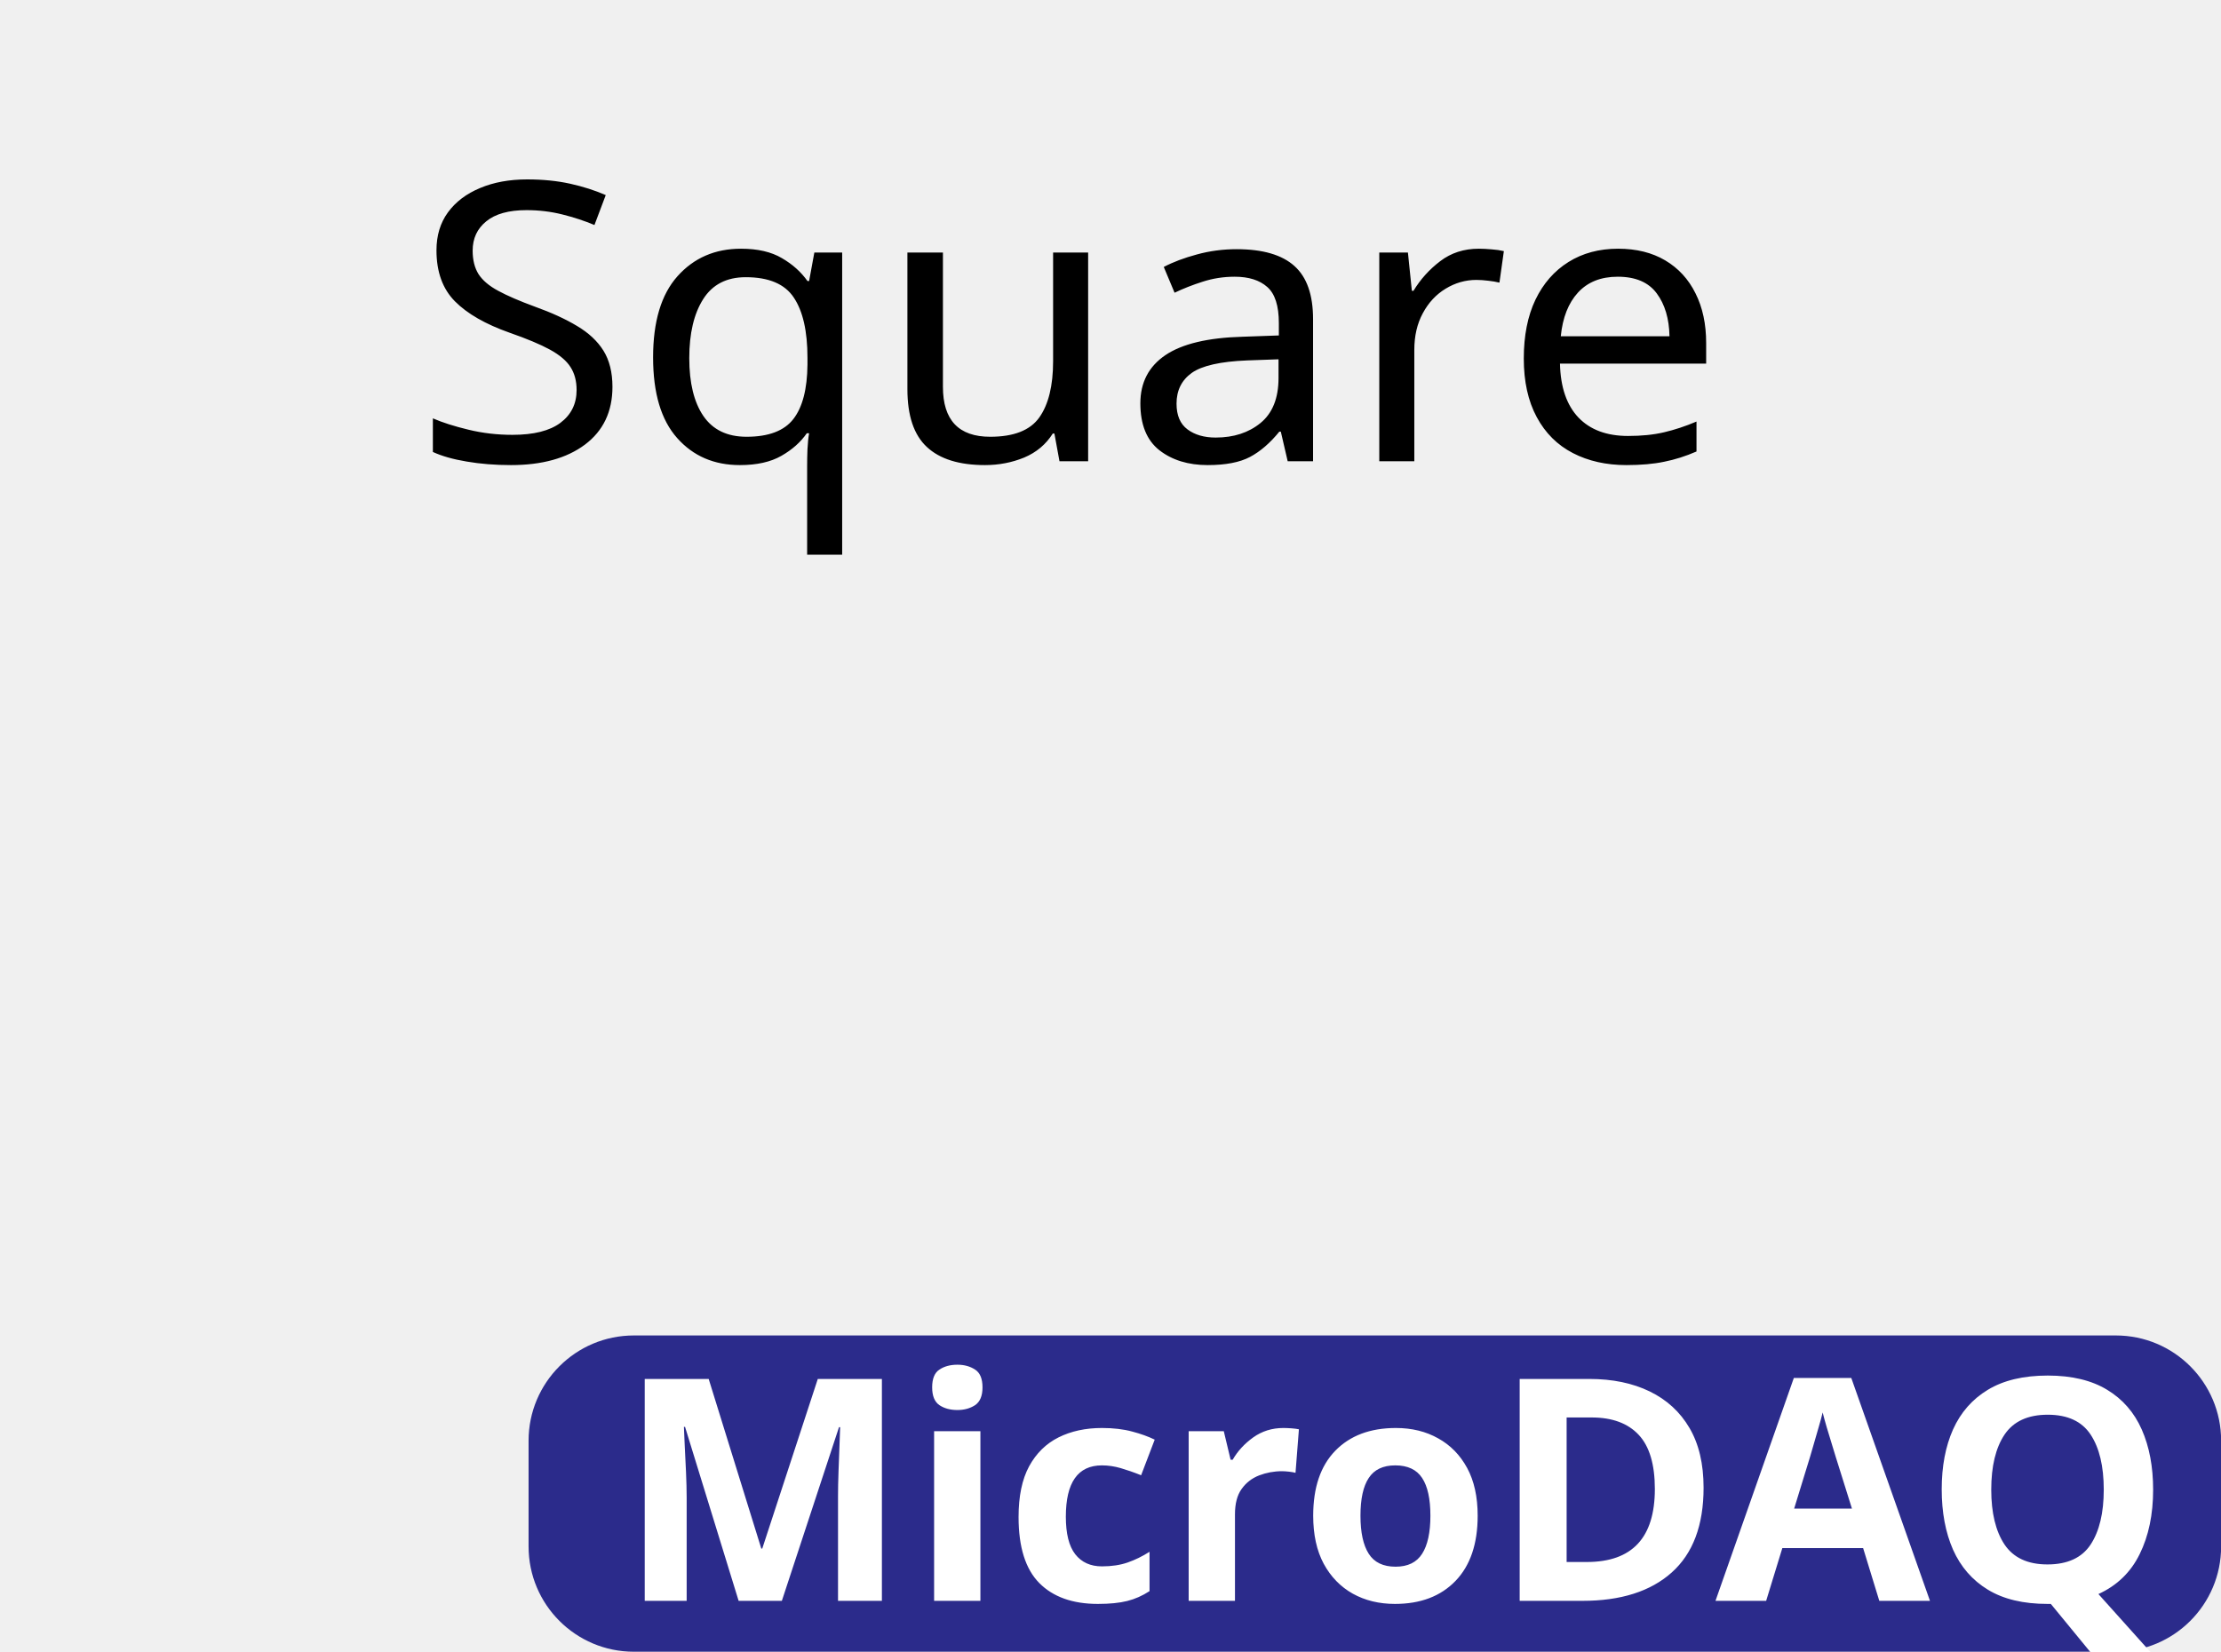
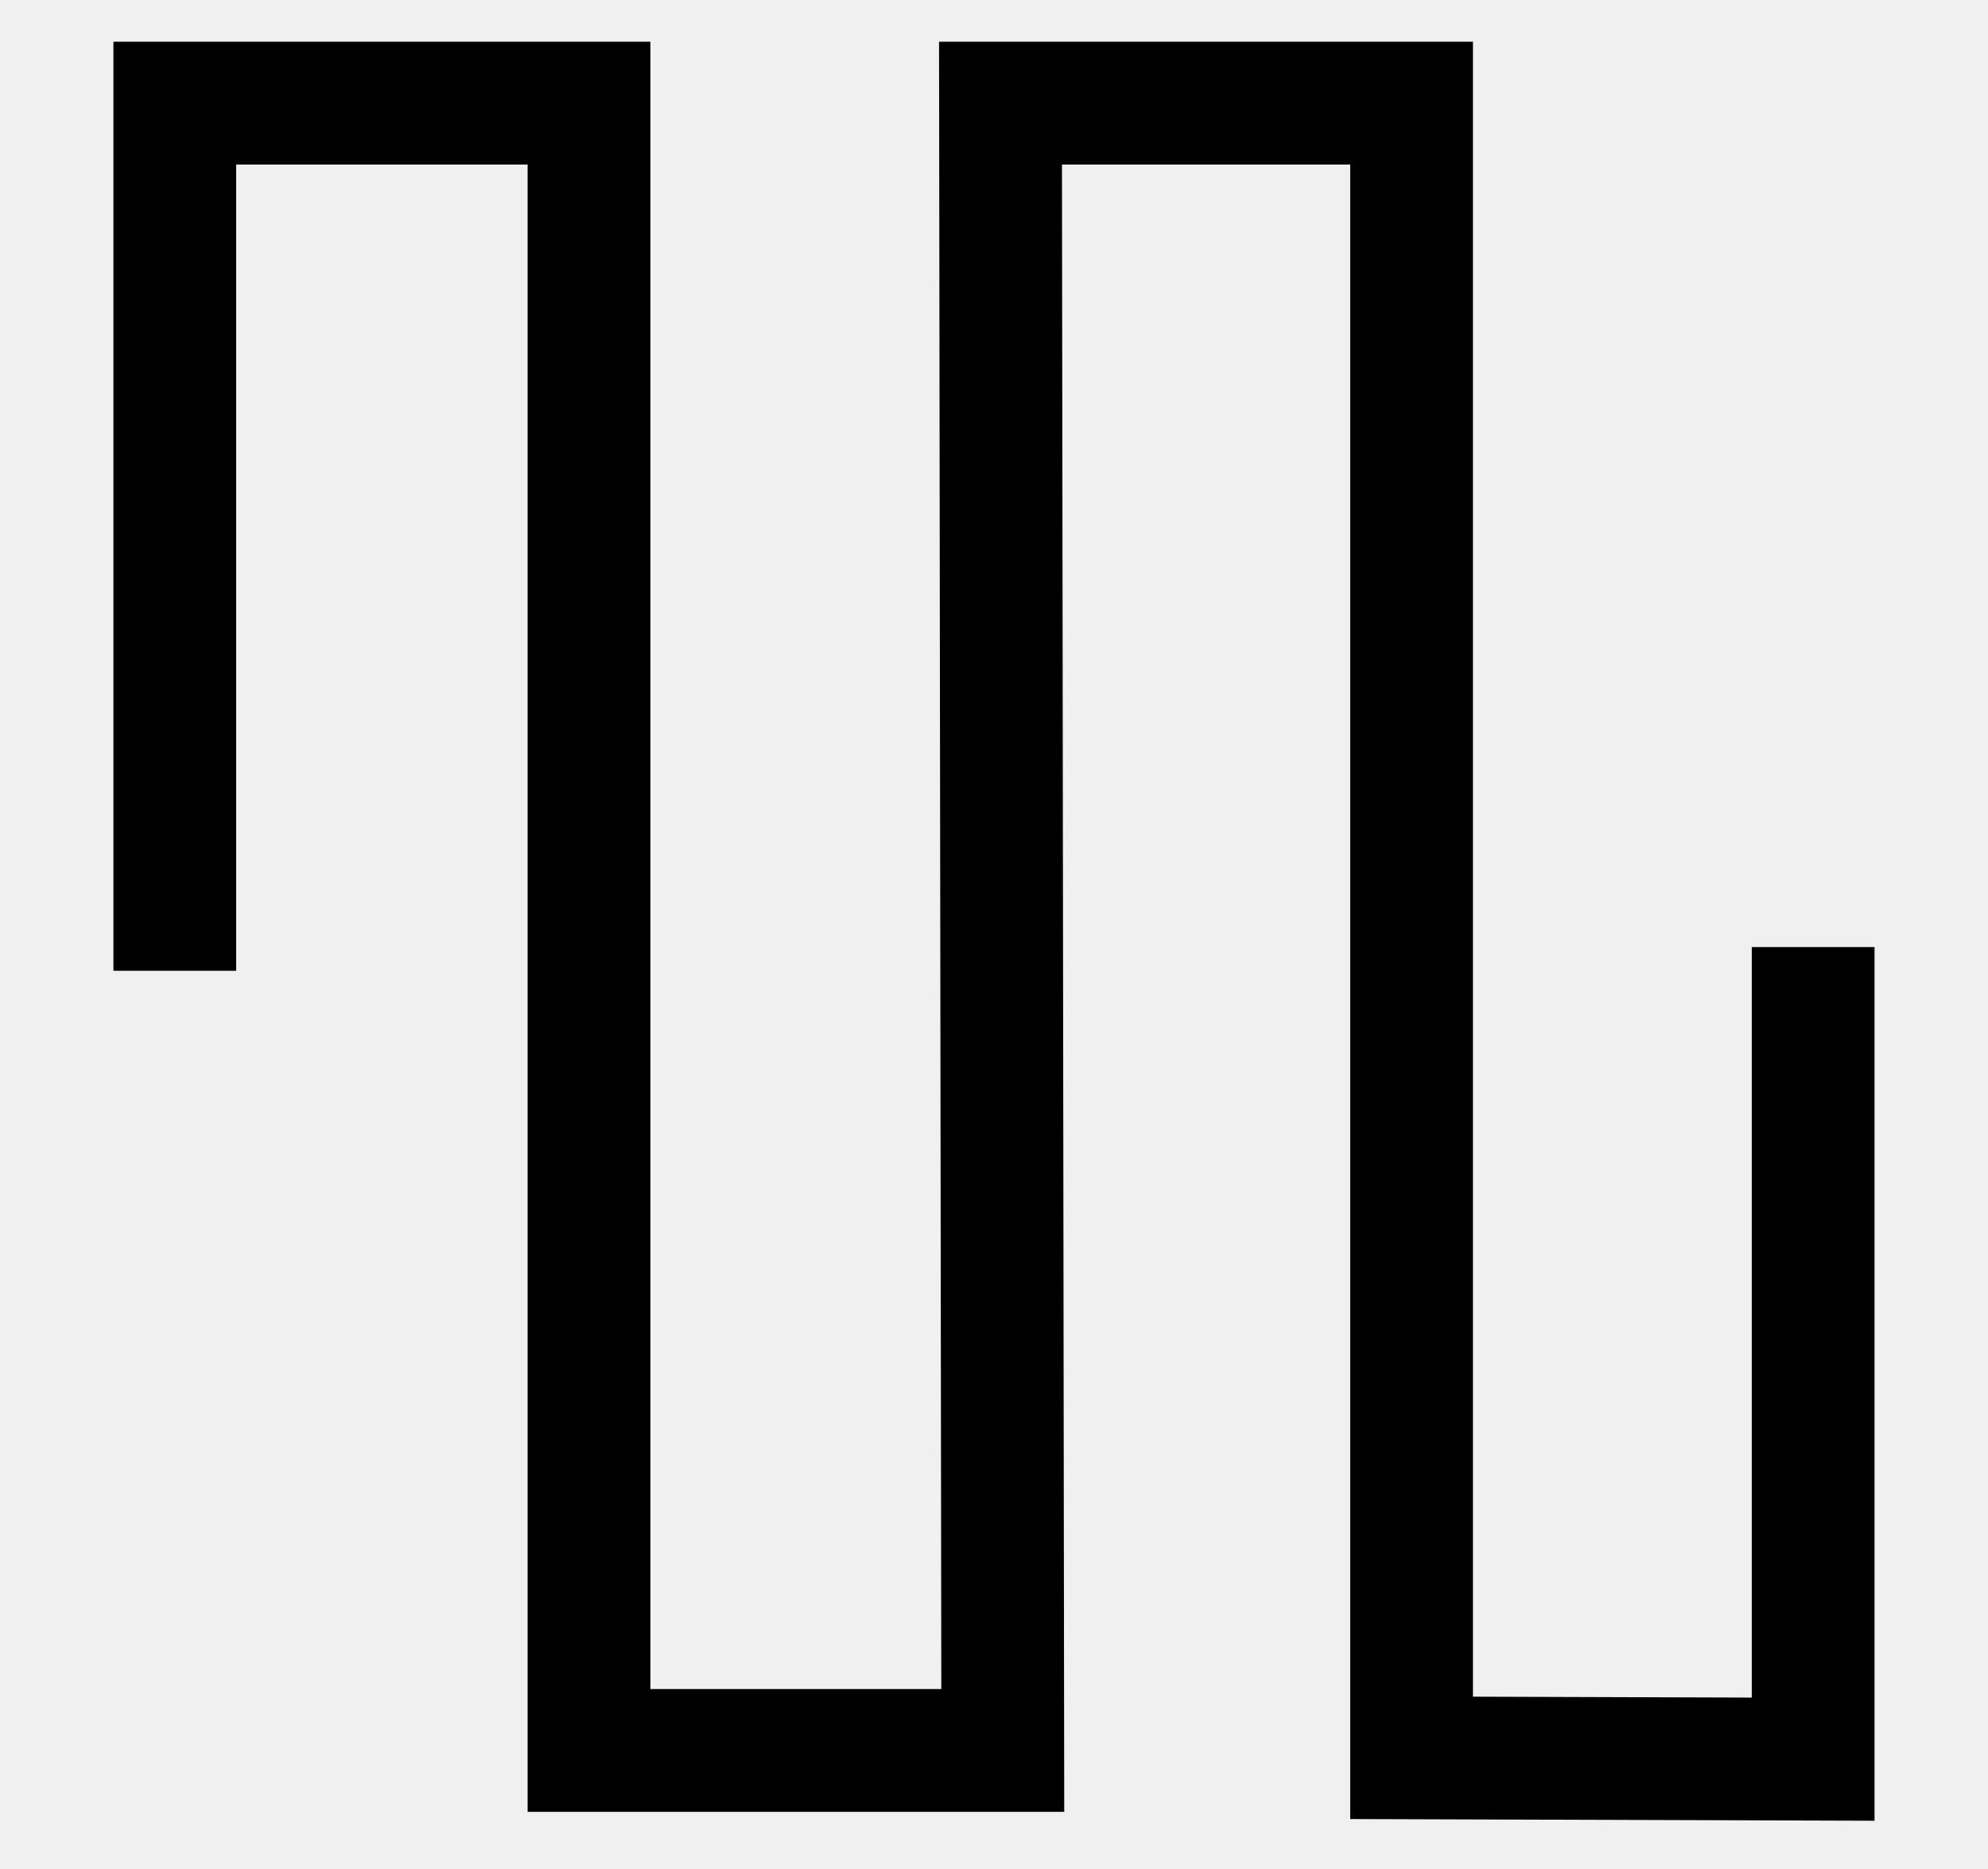
- <svg xmlns="http://www.w3.org/2000/svg" version="1.1" id="Calque_2" x="0px" y="0px" width="214.37" height="159.449" viewBox="0 0 214.37 159.449" enable-background="new 0 0 236.499 247.781" xml:space="preserve">
-   <defs id="defs26" />
-   <radialGradient id="path3868_1_" cx="727.293" cy="-4255.282" r="123.844" gradientTransform="matrix(0.9548,0,0,-0.9617,-286.0457,-3907.874)" gradientUnits="userSpaceOnUse">
-     <stop offset="0" style="stop-color:#36BAC0" id="stop5" />
-     <stop offset="1" style="stop-color:#2D9094" id="stop7" />
-   </radialGradient>
-   <text xml:space="preserve" style="font-size:10px;font-style:normal;font-weight:bold;line-height:125%;letter-spacing:0px;word-spacing:0px;fill:#000000;fill-opacity:1;stroke:none;font-family:Sans;-inkscape-font-specification:Sans Bold" x="426.267" y="50.257" id="text3023">
-     <tspan id="tspan3025" x="426.267" y="50.257" />
-   </text>
-   <g id="g3079" transform="translate(1.382049,1.005126)">
-     <rect transform="scale(-1,-1)" ry="10.161" y="-158.459" x="-213" height="30.533" width="163.364" id="rect3158-5" style="fill:#2b2b8b;fill-opacity:1;stroke:none" />
-     <text id="text3015-2" y="153.546" x="58.143" style="font-size:10px;font-style:normal;font-weight:bold;line-height:125%;letter-spacing:0px;word-spacing:0px;fill:#ffffff;fill-opacity:1;stroke:none;font-family:Sans;-inkscape-font-specification:Sans Bold" xml:space="preserve">
-       <tspan style="font-size:30px;font-weight:bold;fill:#ffffff;-inkscape-font-specification:Sans Bold" y="153.546" x="58.143" id="tspan3017-3">MicroDAQ</tspan>
-     </text>
-   </g>
-   <text xml:space="preserve" style="font-size:9.889px;font-style:normal;font-weight:normal;text-align:center;line-height:110%;letter-spacing:0px;word-spacing:0px;text-anchor:middle;fill:#000000;fill-opacity:1;stroke:none;font-family:Sans;-inkscape-font-specification:Sans" x="105.938" y="45.034" id="text3019-1" transform="scale(1.011237,0.9888878)">
-     <tspan x="105.938" y="45.034" style="font-size:38px;font-weight:normal;text-align:center;line-height:110%;text-anchor:middle;-inkscape-font-specification:Sans" id="tspan3084">Square</tspan>
-   </text>
-   <text xml:space="preserve" style="font-size:10px;font-style:normal;font-weight:bold;line-height:125%;letter-spacing:0px;word-spacing:0px;fill:#000000;fill-opacity:1;stroke:none;font-family:Sans;-inkscape-font-specification:Sans Bold" x="131.169" y="-45.597" id="text3013" transform="translate(-1.0689016e-6,0)">
-     <tspan id="tspan3015" x="131.169" y="-45.597" />
-   </text>
+ <svg xmlns="http://www.w3.org/2000/svg" version="1.1" id="Calque_2" x="0px" y="0px" width="32.392px" height="30.443px" viewBox="0 0 32.392 30.443" enable-background="new 0 0 32.392 30.443" xml:space="preserve">
+   <polyline fill="none" stroke="#000000" stroke-width="2" points="2.848,15.815 2.848,1.68 9.597,1.68 9.597,28.517 16.339,28.517   16.302,1.68 23,1.68 23,28.638 29.543,28.659 29.543,15.429 " />
</svg>
